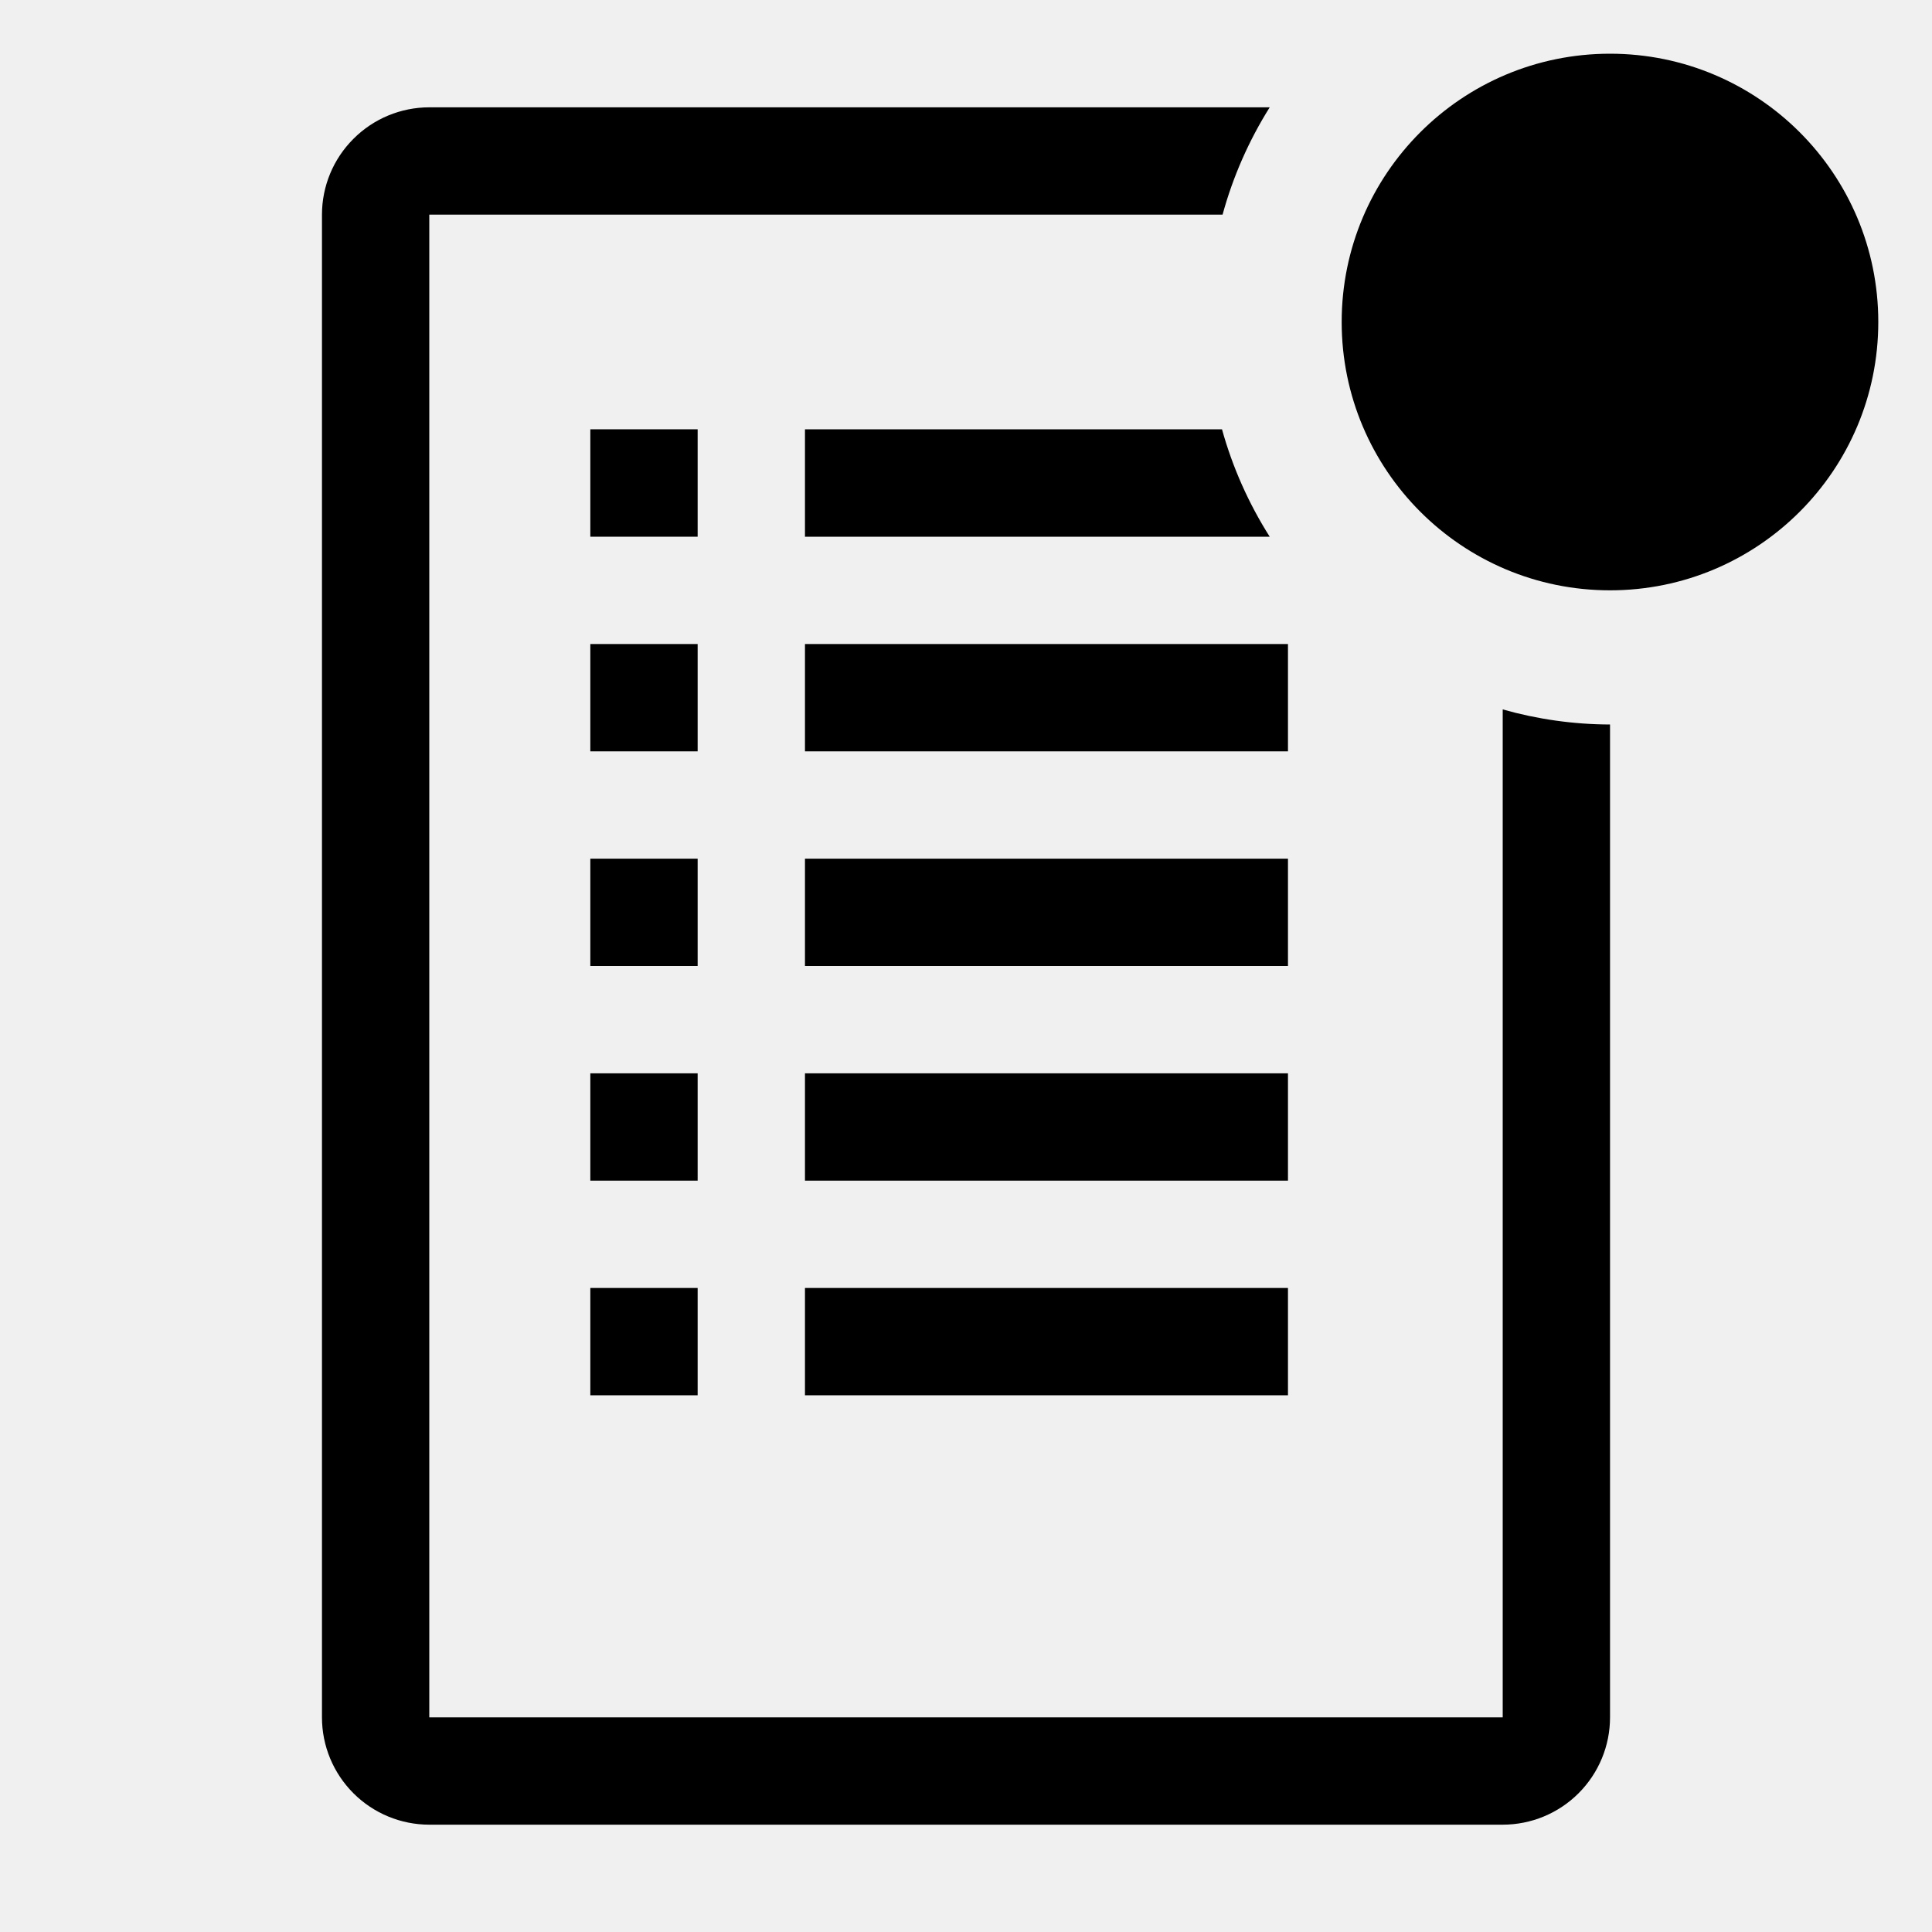
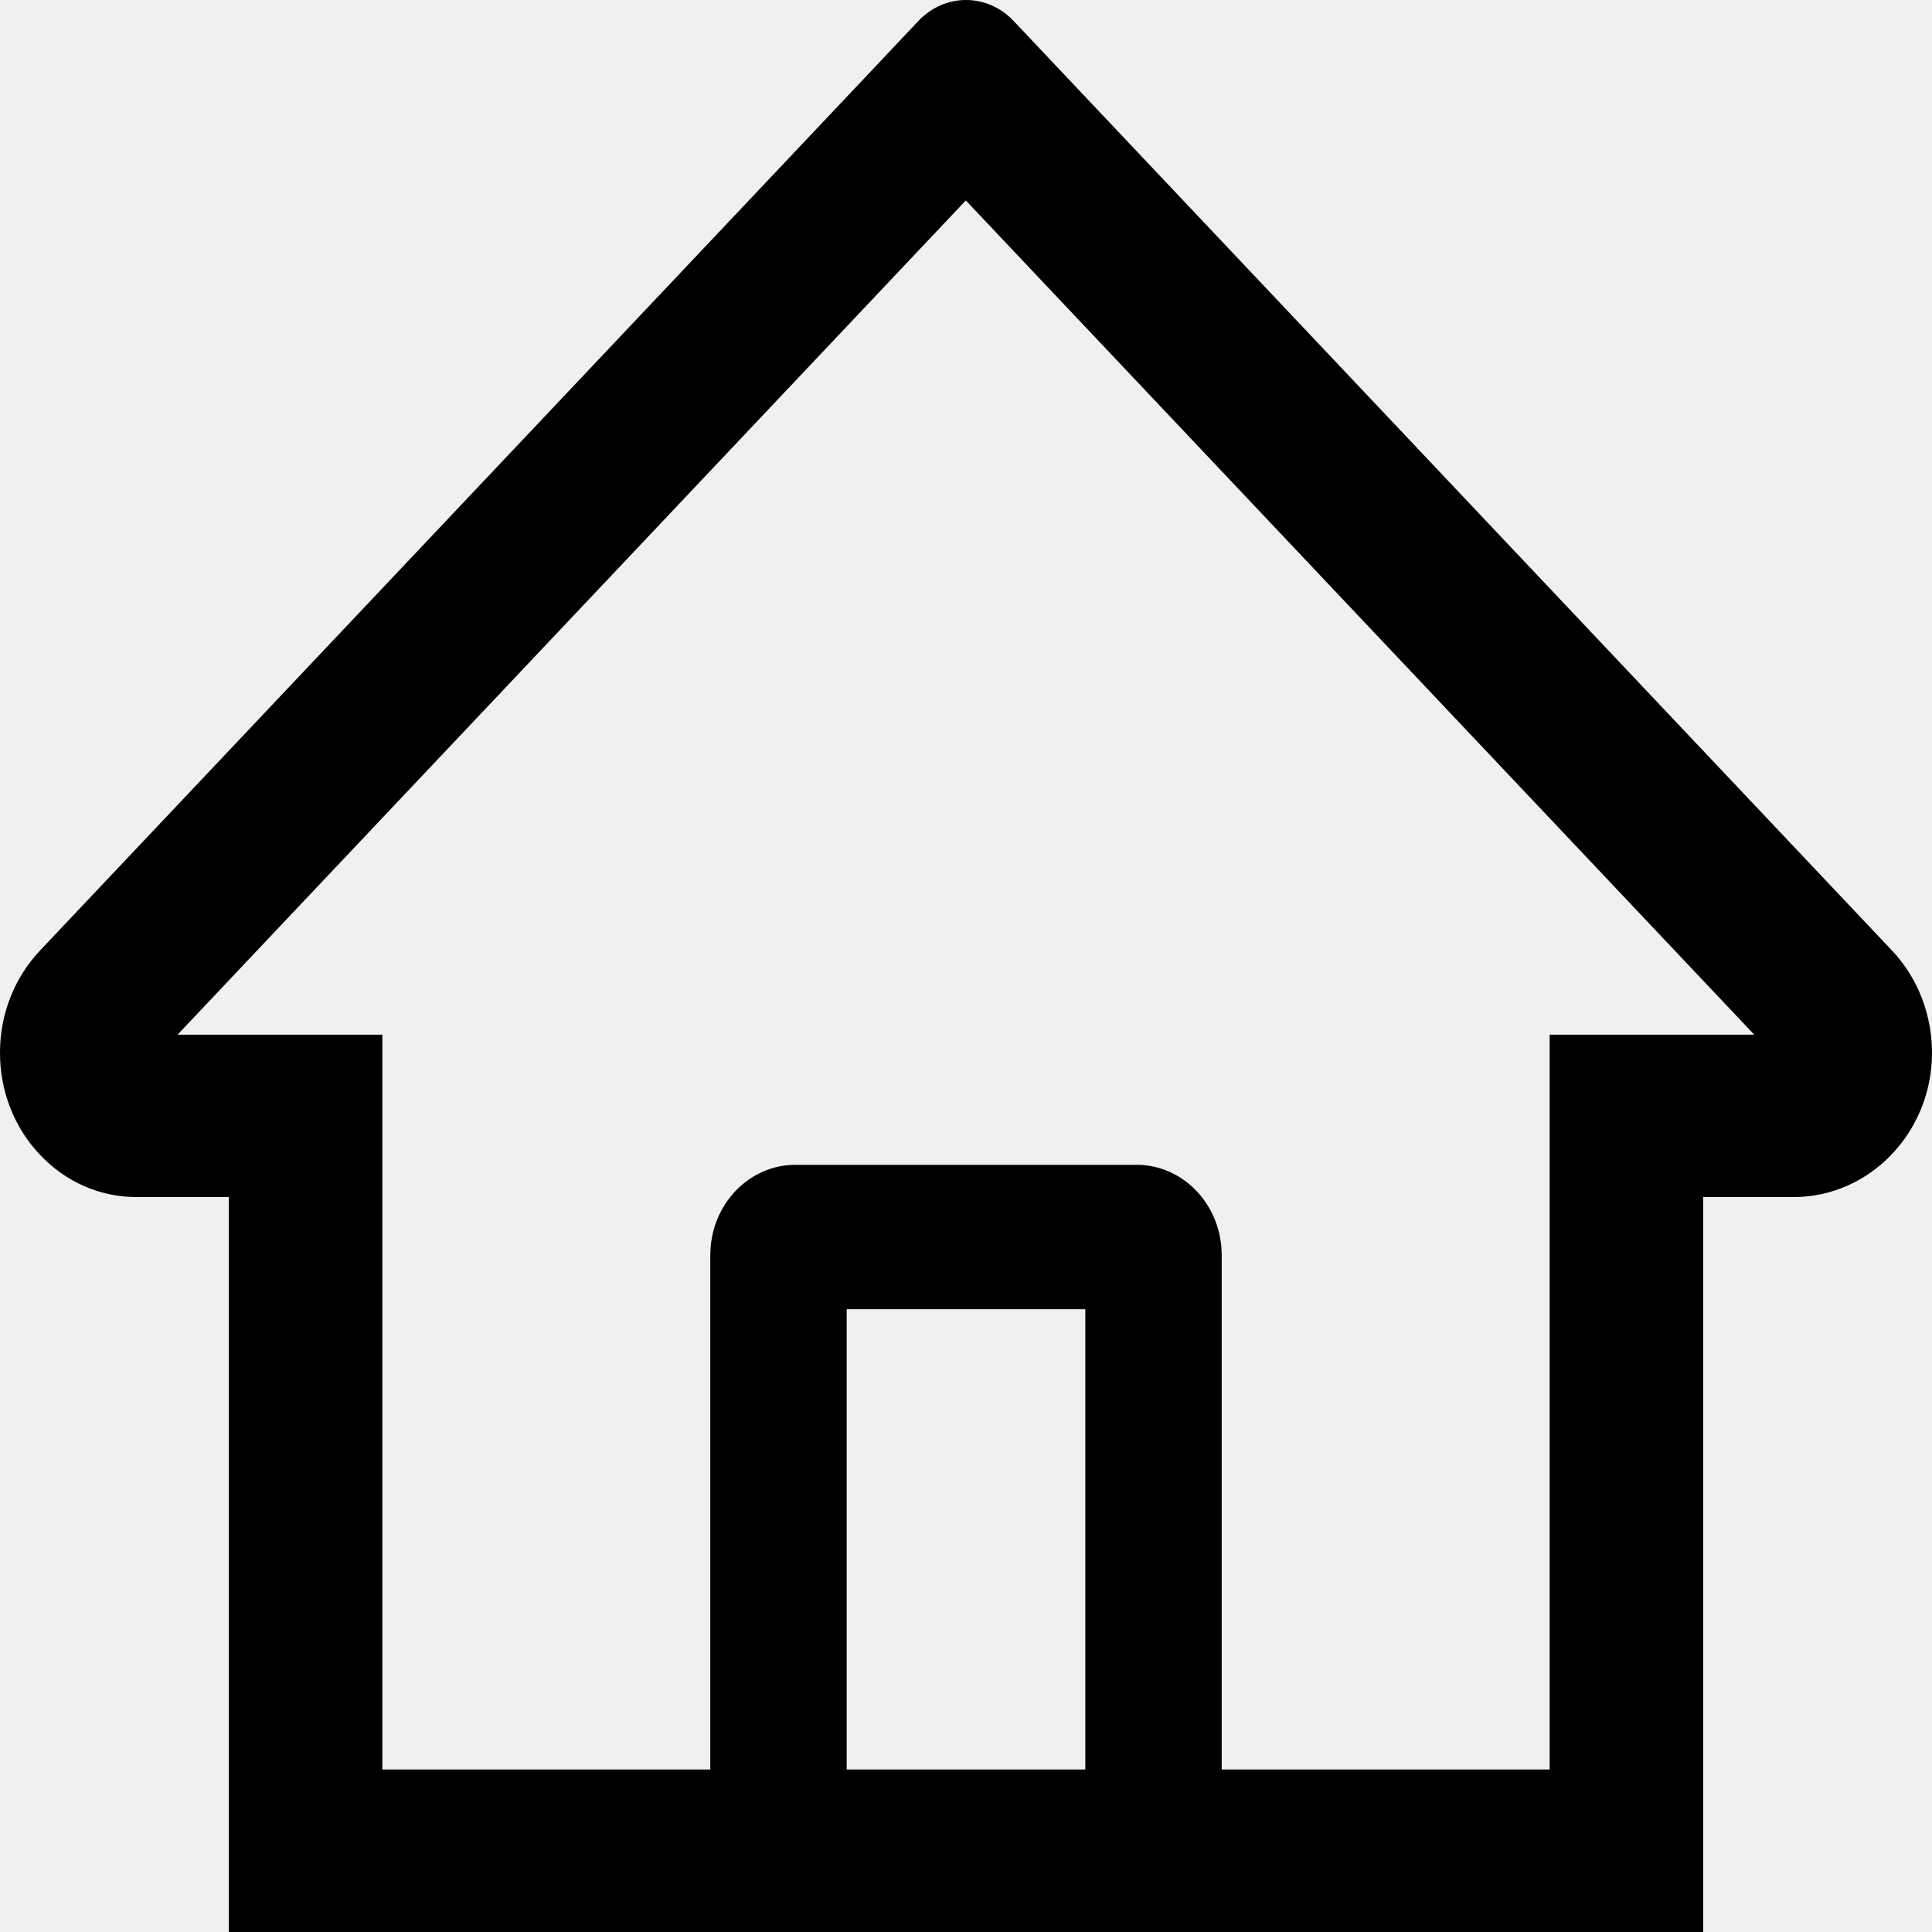
<svg xmlns="http://www.w3.org/2000/svg" width="20" height="20" viewBox="0 0 20 20">
-   <g clip-path="url(#clip0_16_4)">
-     <path d="M8.333 6.667H13.333V7.778H8.333V6.667Z" />
-     <path d="M8.333 8.889H13.333V10H8.333V8.889Z" />
-     <path d="M8.333 11.111H13.333V12.222H8.333V11.111Z" />
-     <path d="M8.333 13.333H13.333V14.444H8.333V13.333Z" />
-     <path d="M6.111 4.444H7.222V5.556H6.111V4.444Z" />
-     <path d="M6.111 6.667H7.222V7.778H6.111V6.667Z" />
-     <path d="M6.111 8.889H7.222V10H6.111V8.889Z" />
-     <path d="M6.111 11.111H7.222V12.222H6.111V11.111Z" />
-     <path d="M6.111 13.333H7.222V14.444H6.111V13.333Z" />
-     <path d="M8.333 4.444V5.556H13.144C12.926 5.212 12.759 4.837 12.65 4.444H8.333Z" />
-     <path d="M15.556 7.344V17.778H4.444V2.222H12.656C12.763 1.83 12.928 1.455 13.144 1.111H4.444C4.15 1.111 3.867 1.228 3.659 1.437C3.45 1.645 3.333 1.928 3.333 2.222V17.778C3.333 18.073 3.45 18.355 3.659 18.564C3.867 18.772 4.15 18.889 4.444 18.889H15.556C15.85 18.889 16.133 18.772 16.341 18.564C16.55 18.355 16.667 18.073 16.667 17.778V7.5C16.291 7.499 15.917 7.446 15.556 7.344Z" />
-     <path d="M16.667 6.111C18.201 6.111 19.444 4.867 19.444 3.333C19.444 1.799 18.201 0.556 16.667 0.556C15.133 0.556 13.889 1.799 13.889 3.333C13.889 4.867 15.133 6.111 16.667 6.111Z" />
-   </g>
-   <defs>
-     <clipPath id="clip0_16_4">
-       <rect width="20" height="20" fill="white" />
-     </clipPath>
-   </defs>
+   <path d="M0.415 9.839L8.939 0.819L9.51 0.214C9.64 0.077 9.816 0 10 0C10.184 0 10.36 0.077 10.49 0.214L19.585 9.839C19.719 9.98 19.824 10.148 19.895 10.332C19.966 10.517 20.002 10.715 20 10.914C19.991 11.736 19.345 12.392 18.568 12.392H17.631V20H2.369V12.392H1.412C1.035 12.392 0.679 12.236 0.413 11.953C0.281 11.815 0.177 11.65 0.106 11.468C0.035 11.286 -0.001 11.092 1.33514e-05 10.895C1.33514e-05 10.498 0.148 10.122 0.415 9.839ZM8.765 18.318H11.235V13.553H8.765V18.318ZM3.958 10.711V18.318H7.353V12.993C7.353 12.476 7.748 12.058 8.235 12.058H11.765C12.252 12.058 12.647 12.476 12.647 12.993V18.318H16.042V10.711H18.16L9.998 2.075L9.488 2.615L1.838 10.711H3.958Z" />
</svg>
